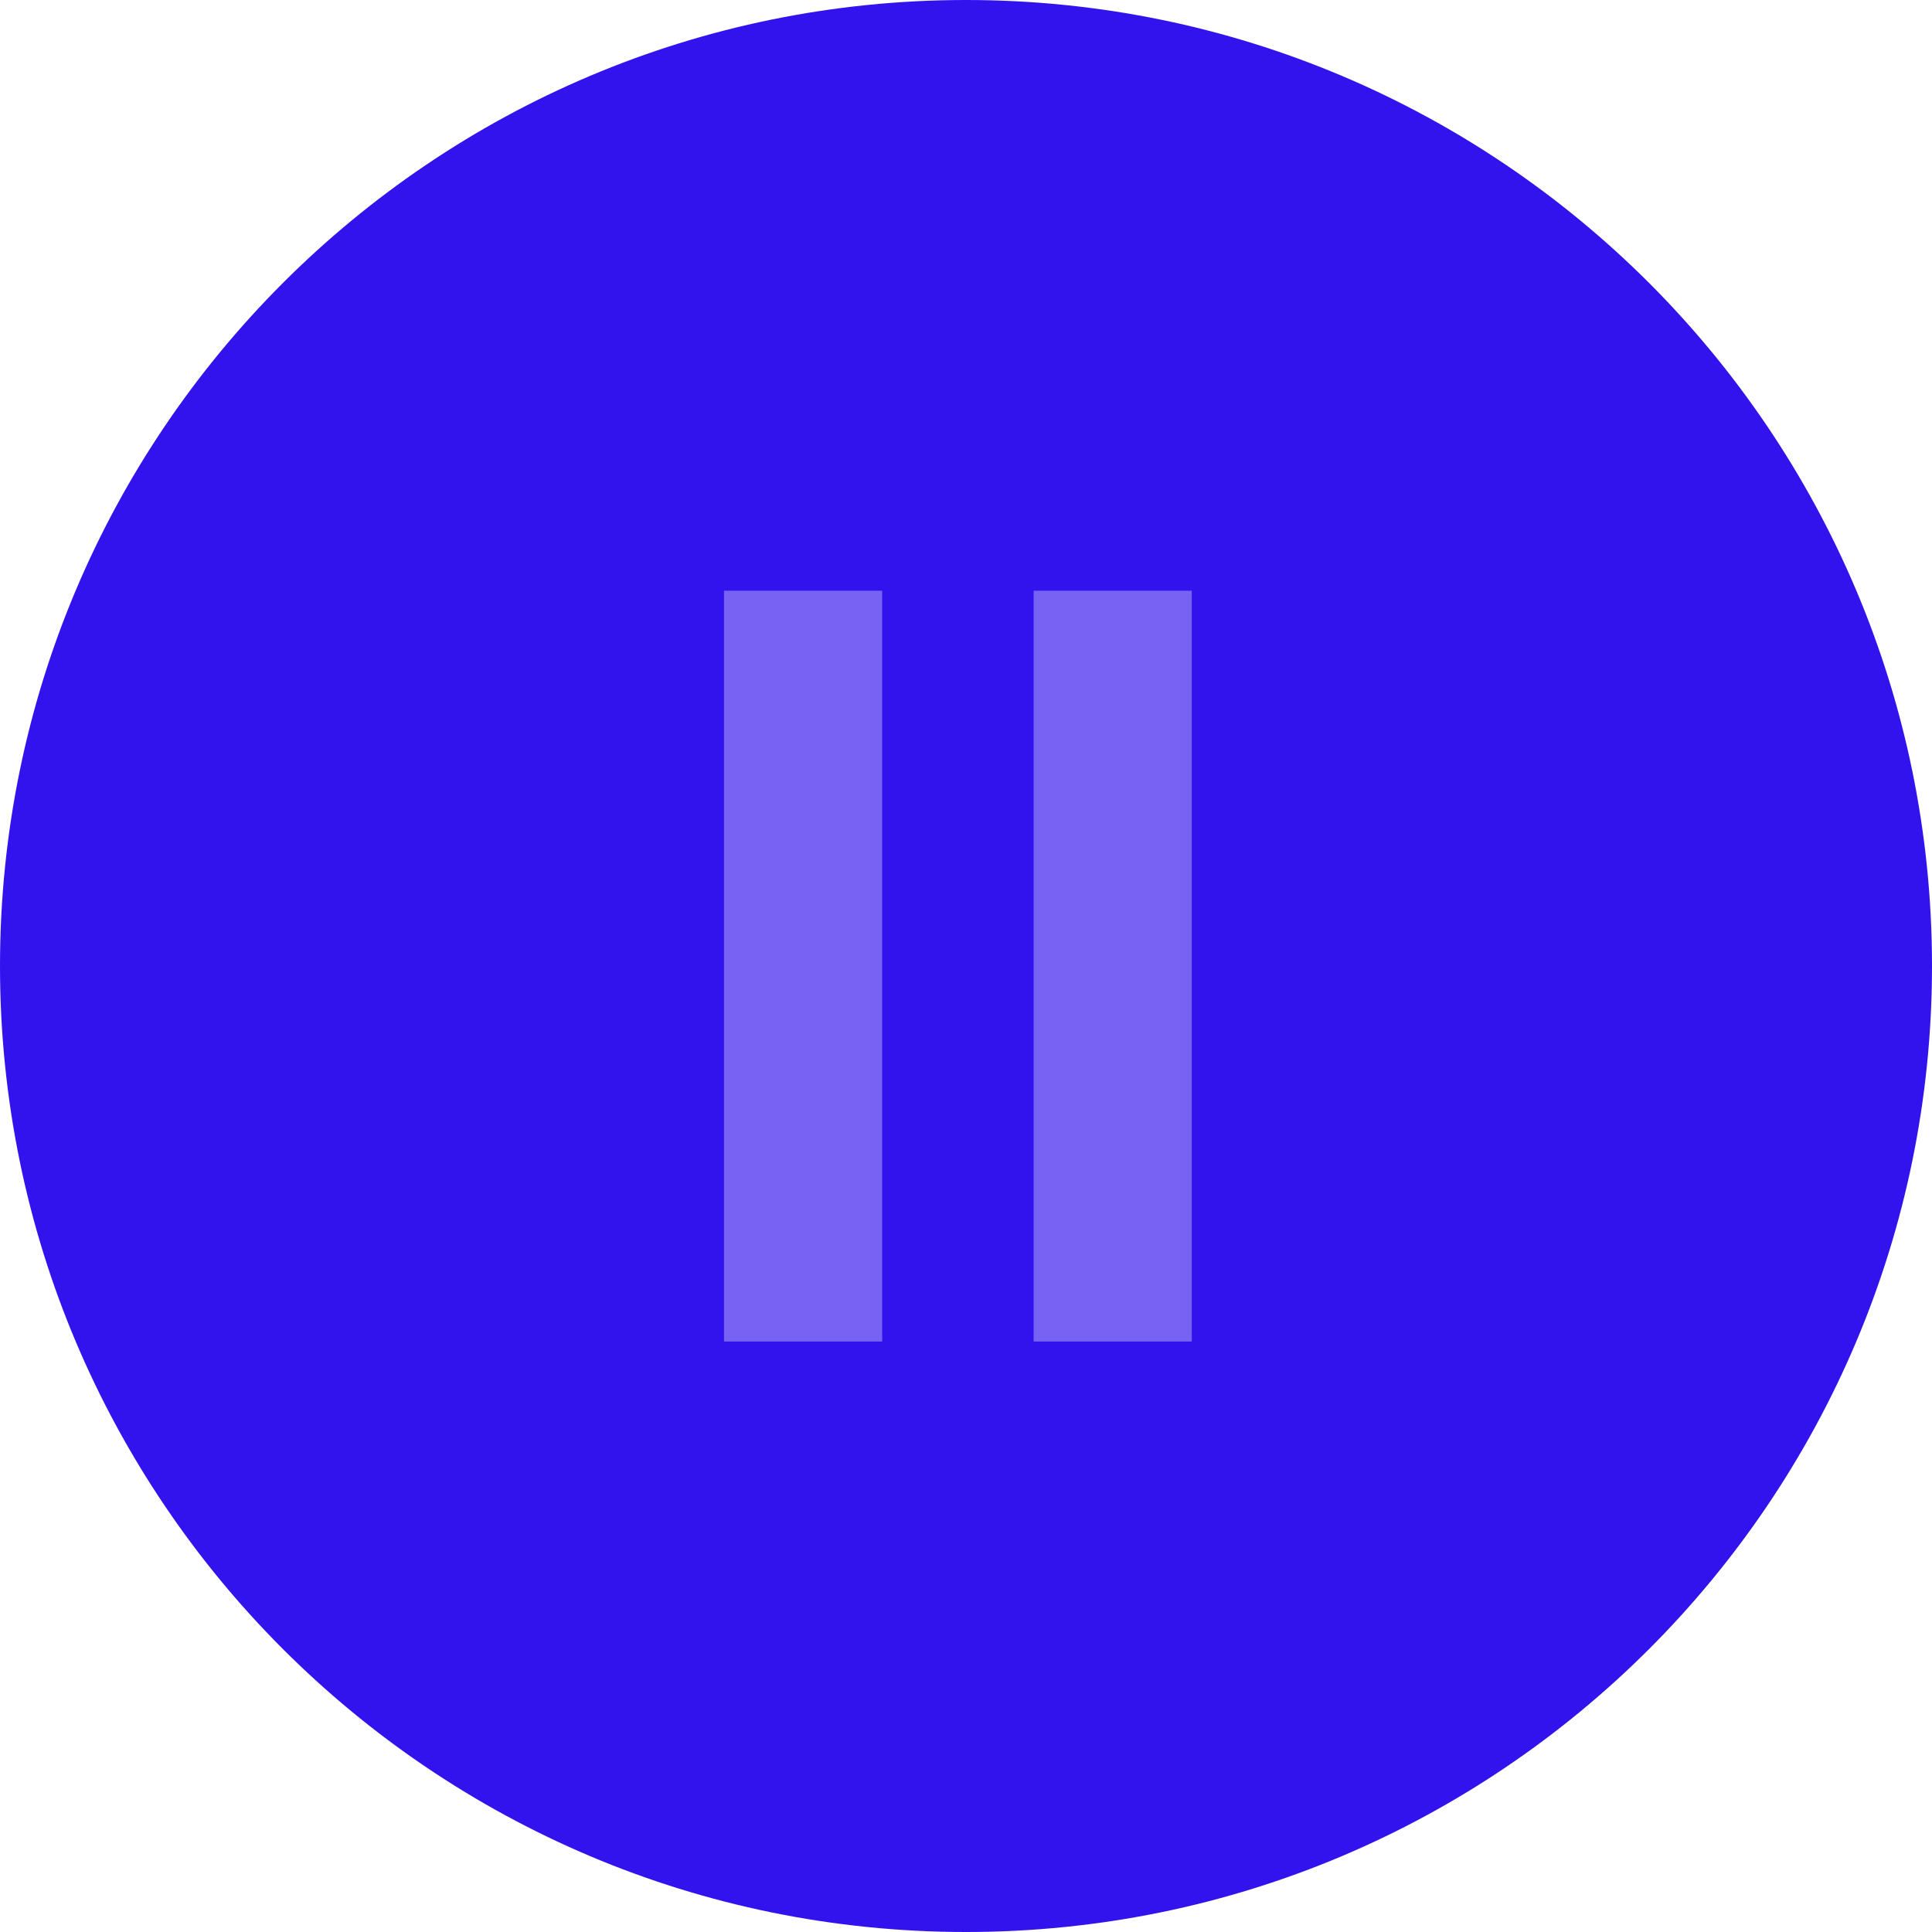
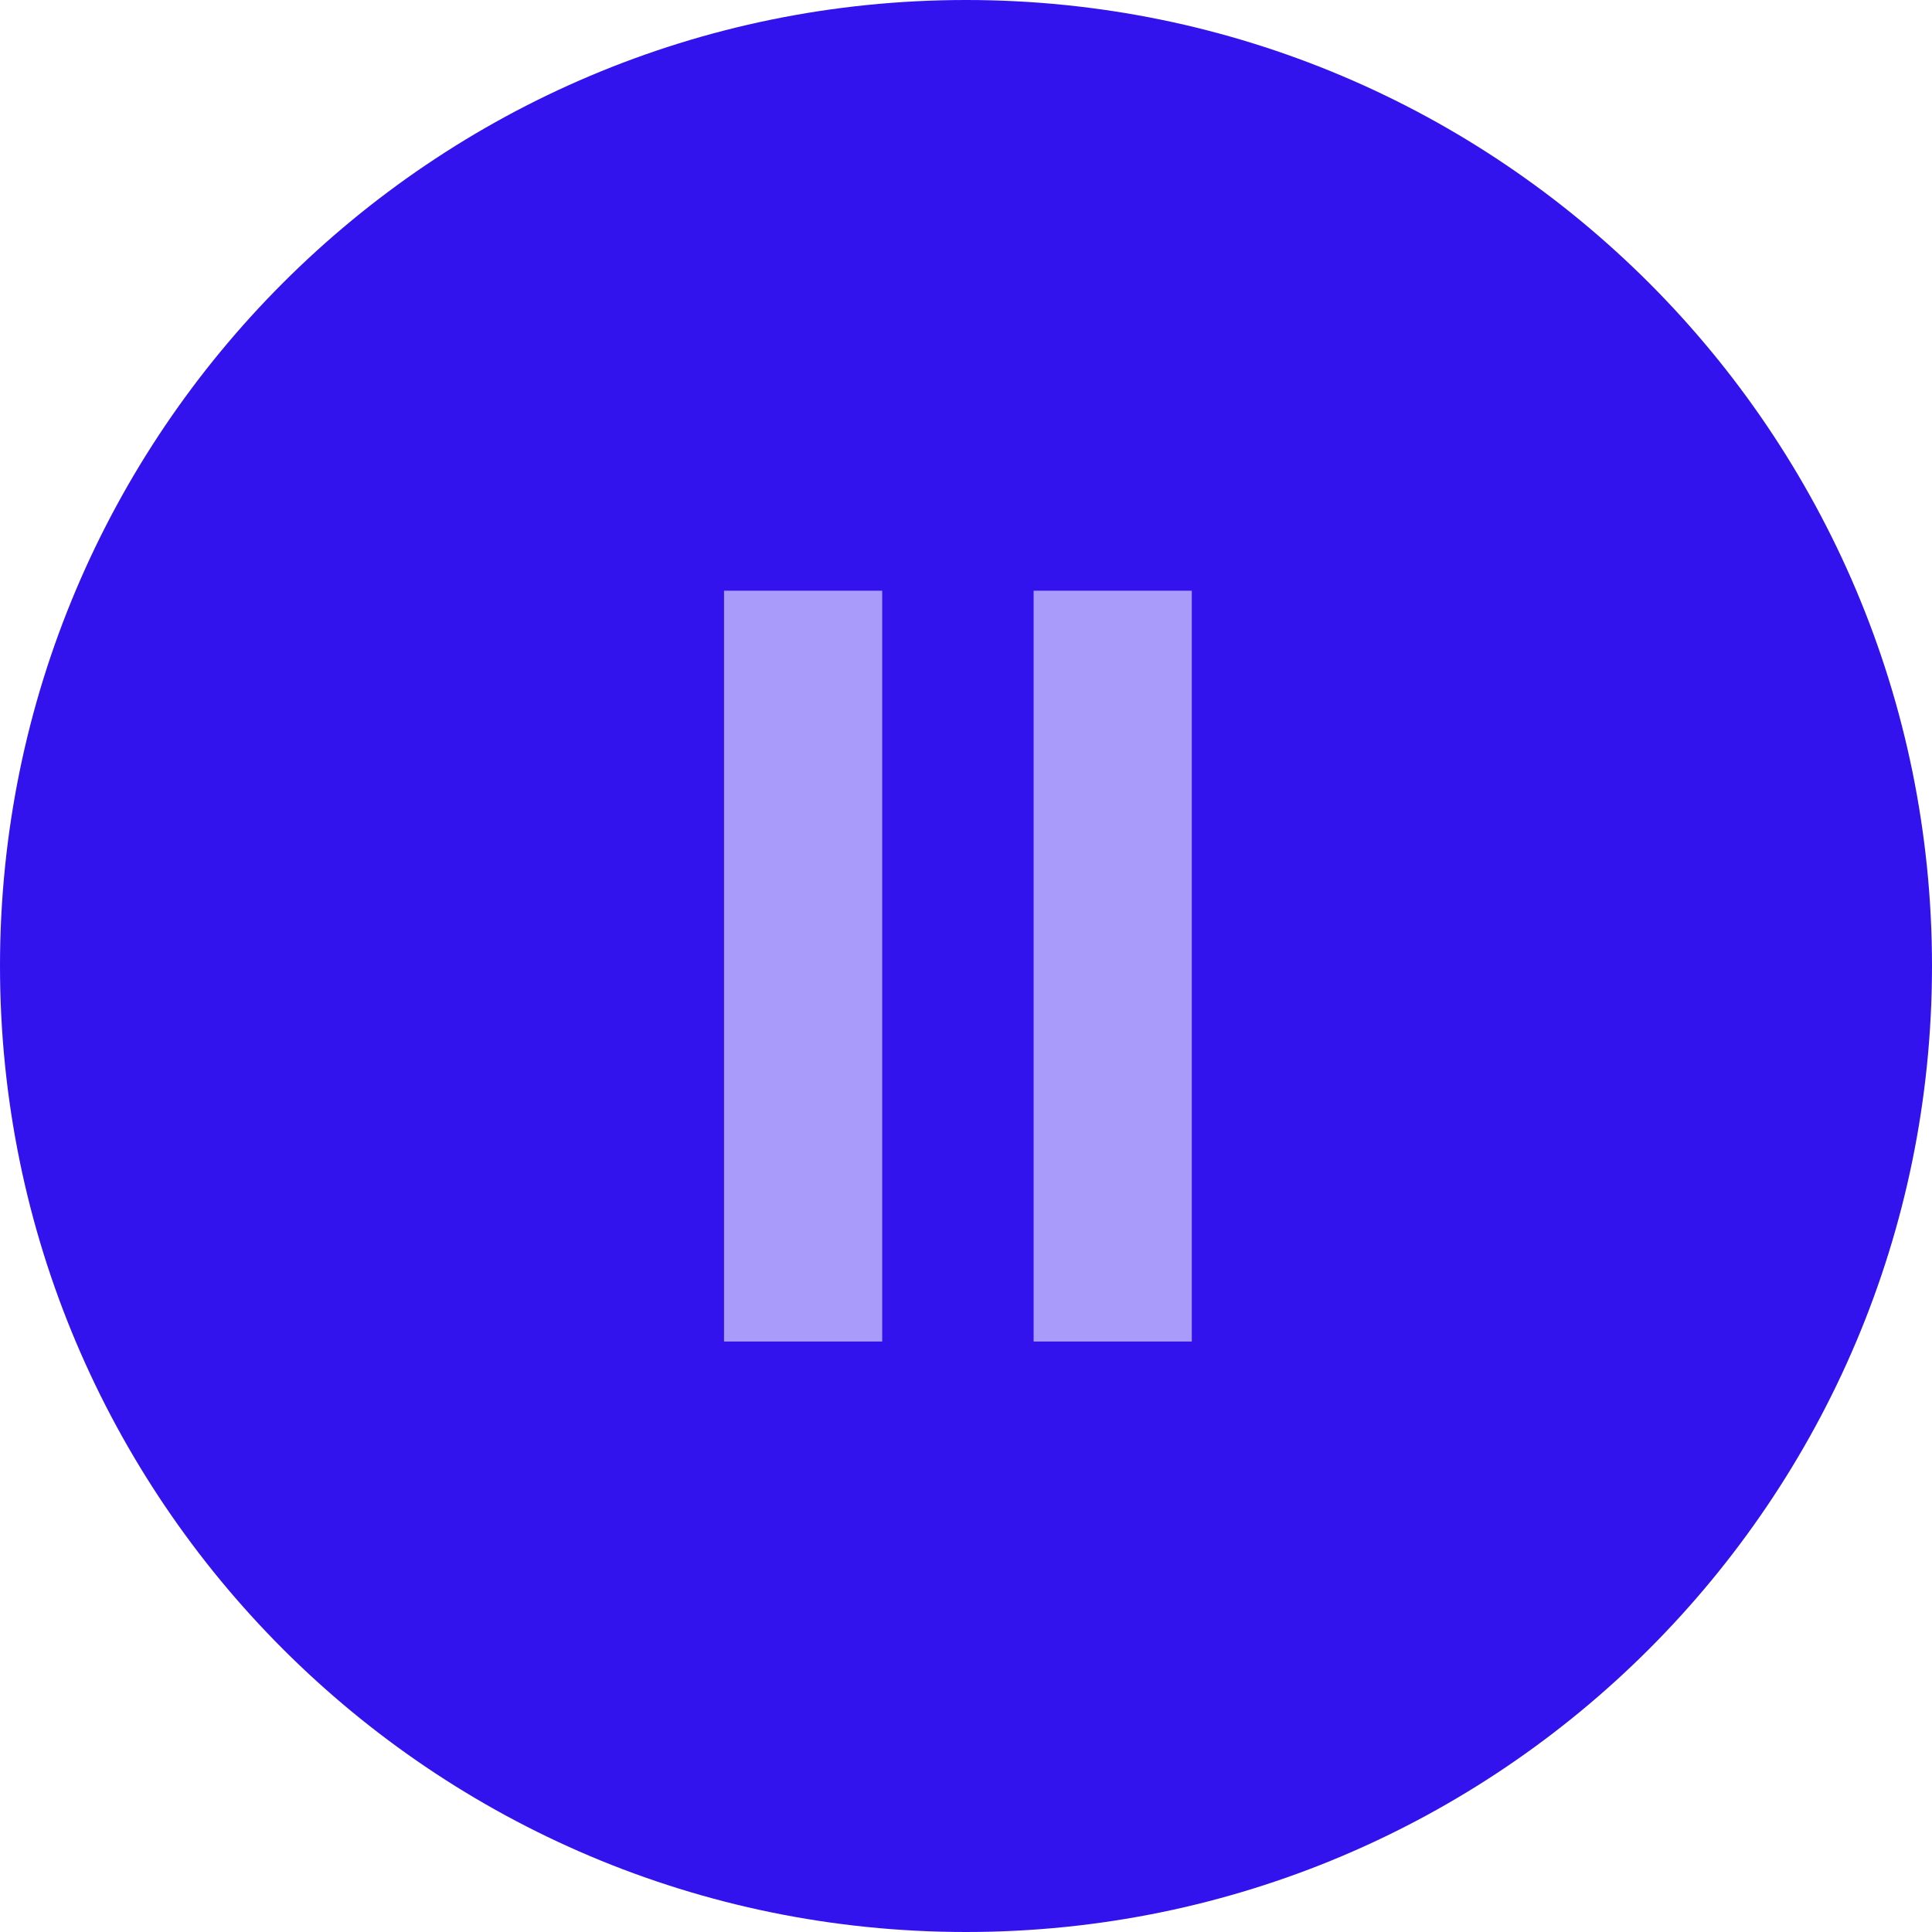
<svg xmlns="http://www.w3.org/2000/svg" width="8mm" height="8mm" viewBox="0 0 8 8" version="1.1" id="svg5">
  <defs id="defs2" />
  <g id="layer2" style="display:inline">
    <circle style="fill:#3213ee;fill-opacity:1;fill-rule:evenodd;stroke-width:1.002;stroke-miterlimit:4;stroke-dasharray:none" id="path4478-3" cx="4" cy="4" r="4" />
-     <rect style="fill:#7762f4;fill-opacity:1;fill-rule:evenodd;stroke-width:0.2;stroke-linecap:round;stroke-linejoin:round;paint-order:markers fill stroke" id="rect472" width="0.655" height="3.109" x="2.998" y="2.446" rx="0" ry="0.251" />
-     <rect style="display:inline;fill:#7762f4;fill-opacity:1;fill-rule:evenodd;stroke-width:0.2;stroke-linecap:round;stroke-linejoin:round;paint-order:markers fill stroke" id="rect472-3" width="0.655" height="3.109" x="4.28" y="2.446" rx="0" ry="0.251" />
+     <rect style="fill:#a99bfa;fill-opacity:1;fill-rule:evenodd;stroke-width:0.2;stroke-linecap:round;stroke-linejoin:round;paint-order:markers fill stroke" id="rect472" width="0.655" height="3.109" x="2.998" y="2.446" rx="0" ry="0.251" />
+     <rect style="display:inline;fill:#a99bfa;fill-opacity:1;fill-rule:evenodd;stroke-width:0.2;stroke-linecap:round;stroke-linejoin:round;paint-order:markers fill stroke" id="rect472-3" width="0.655" height="3.109" x="4.28" y="2.446" rx="0" ry="0.251" />
  </g>
</svg>
